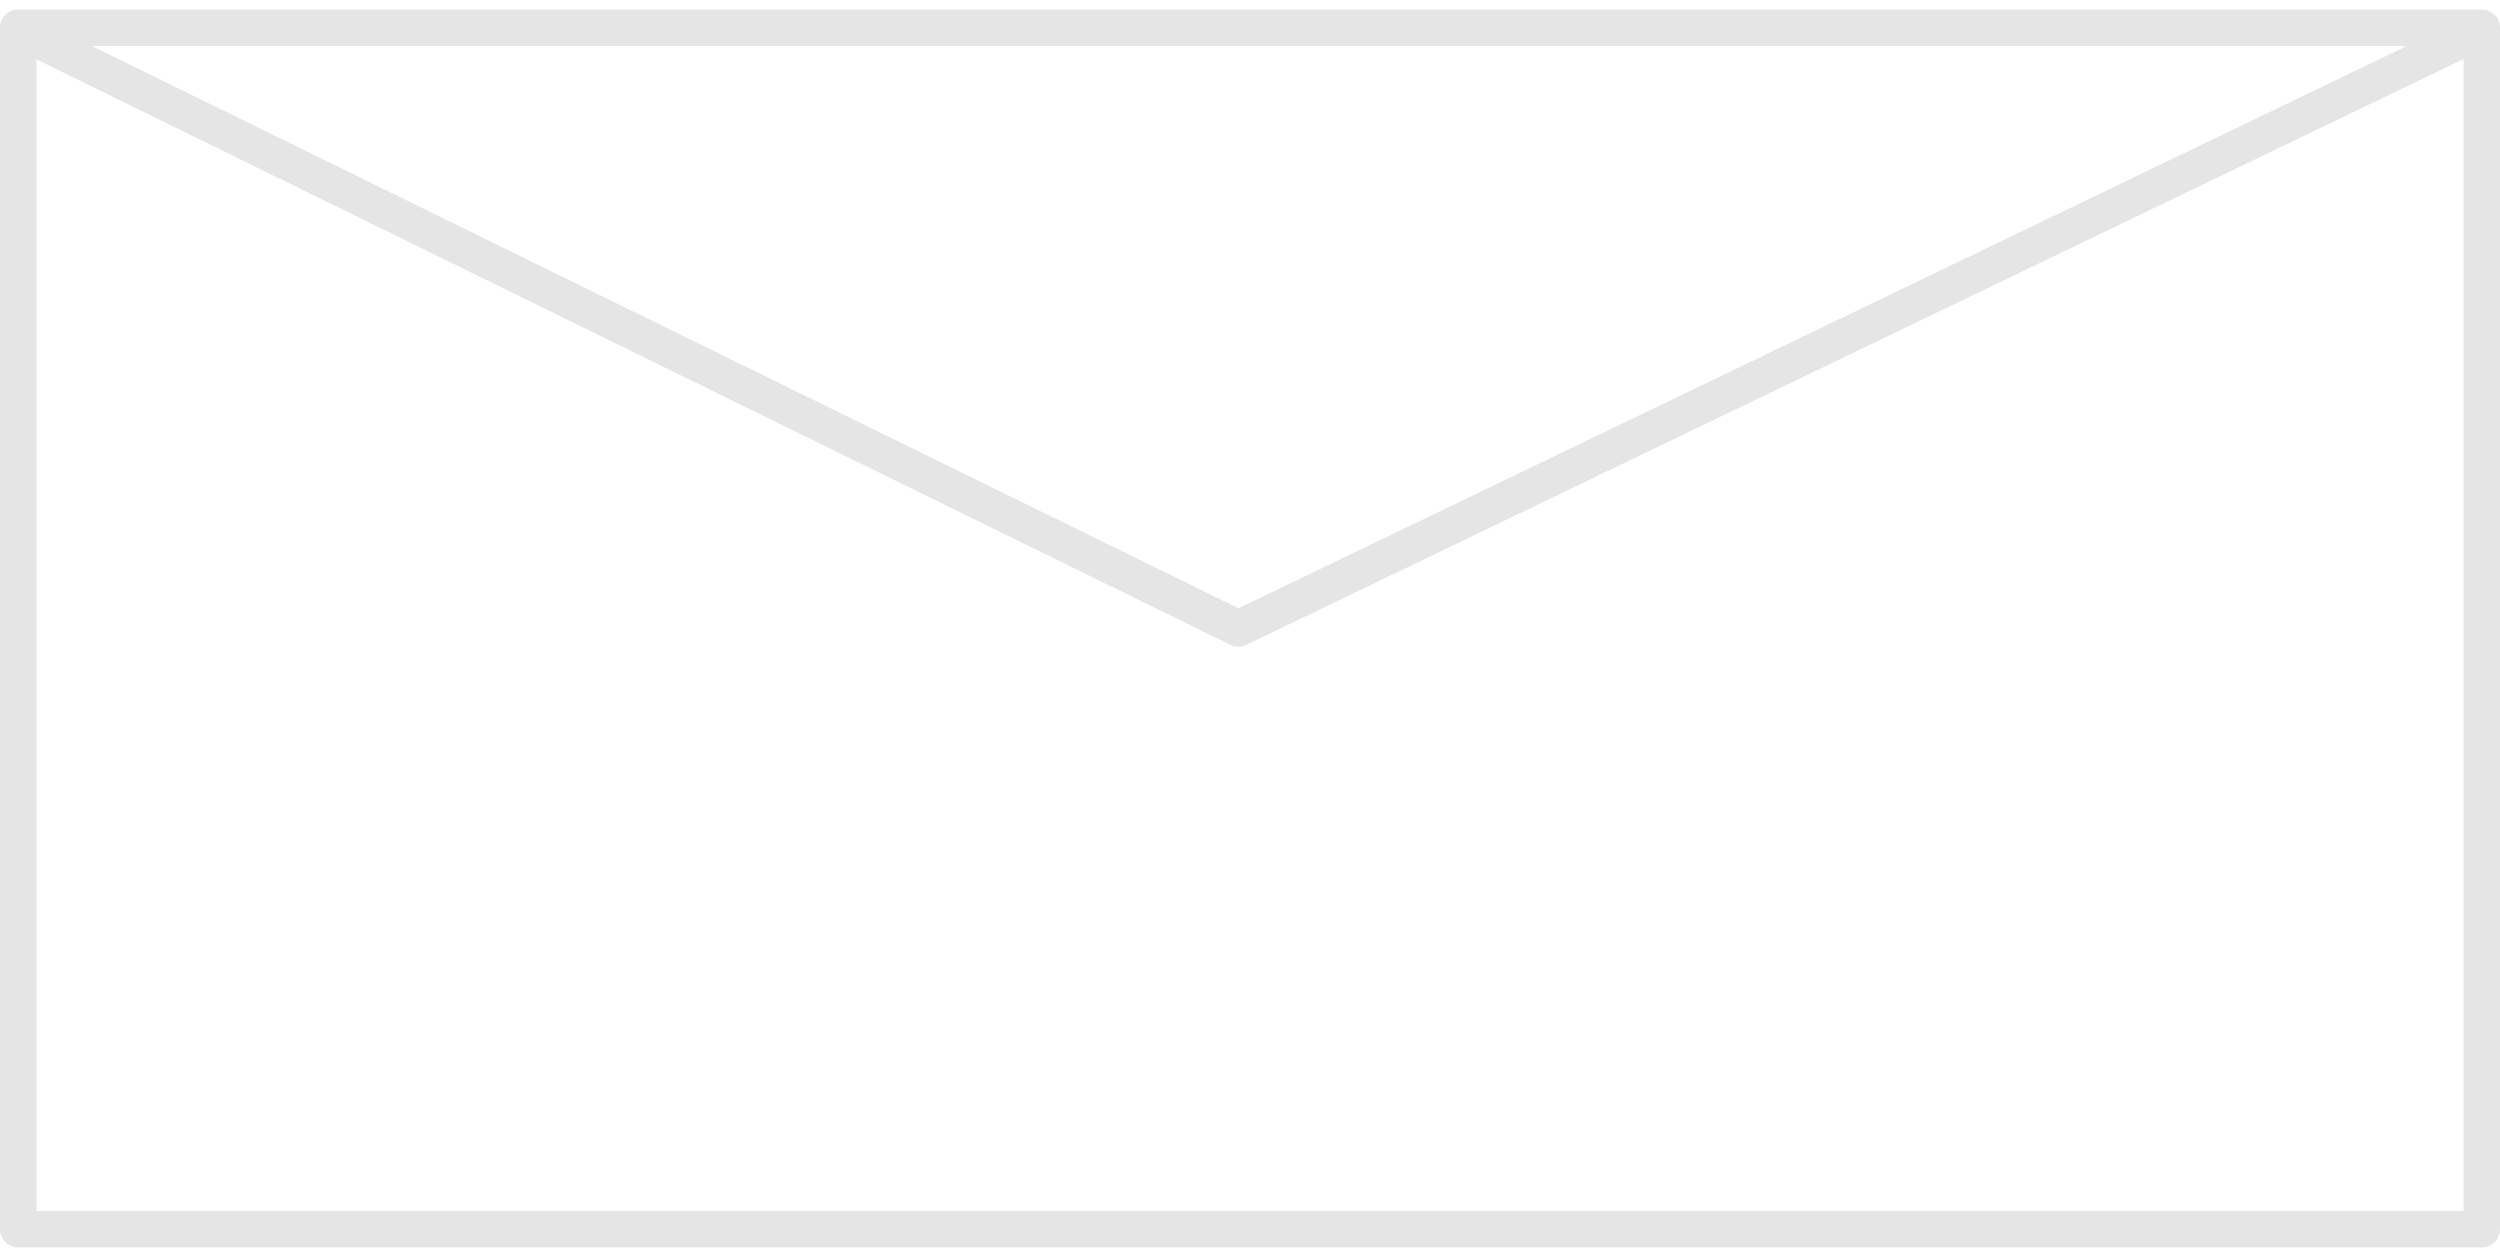
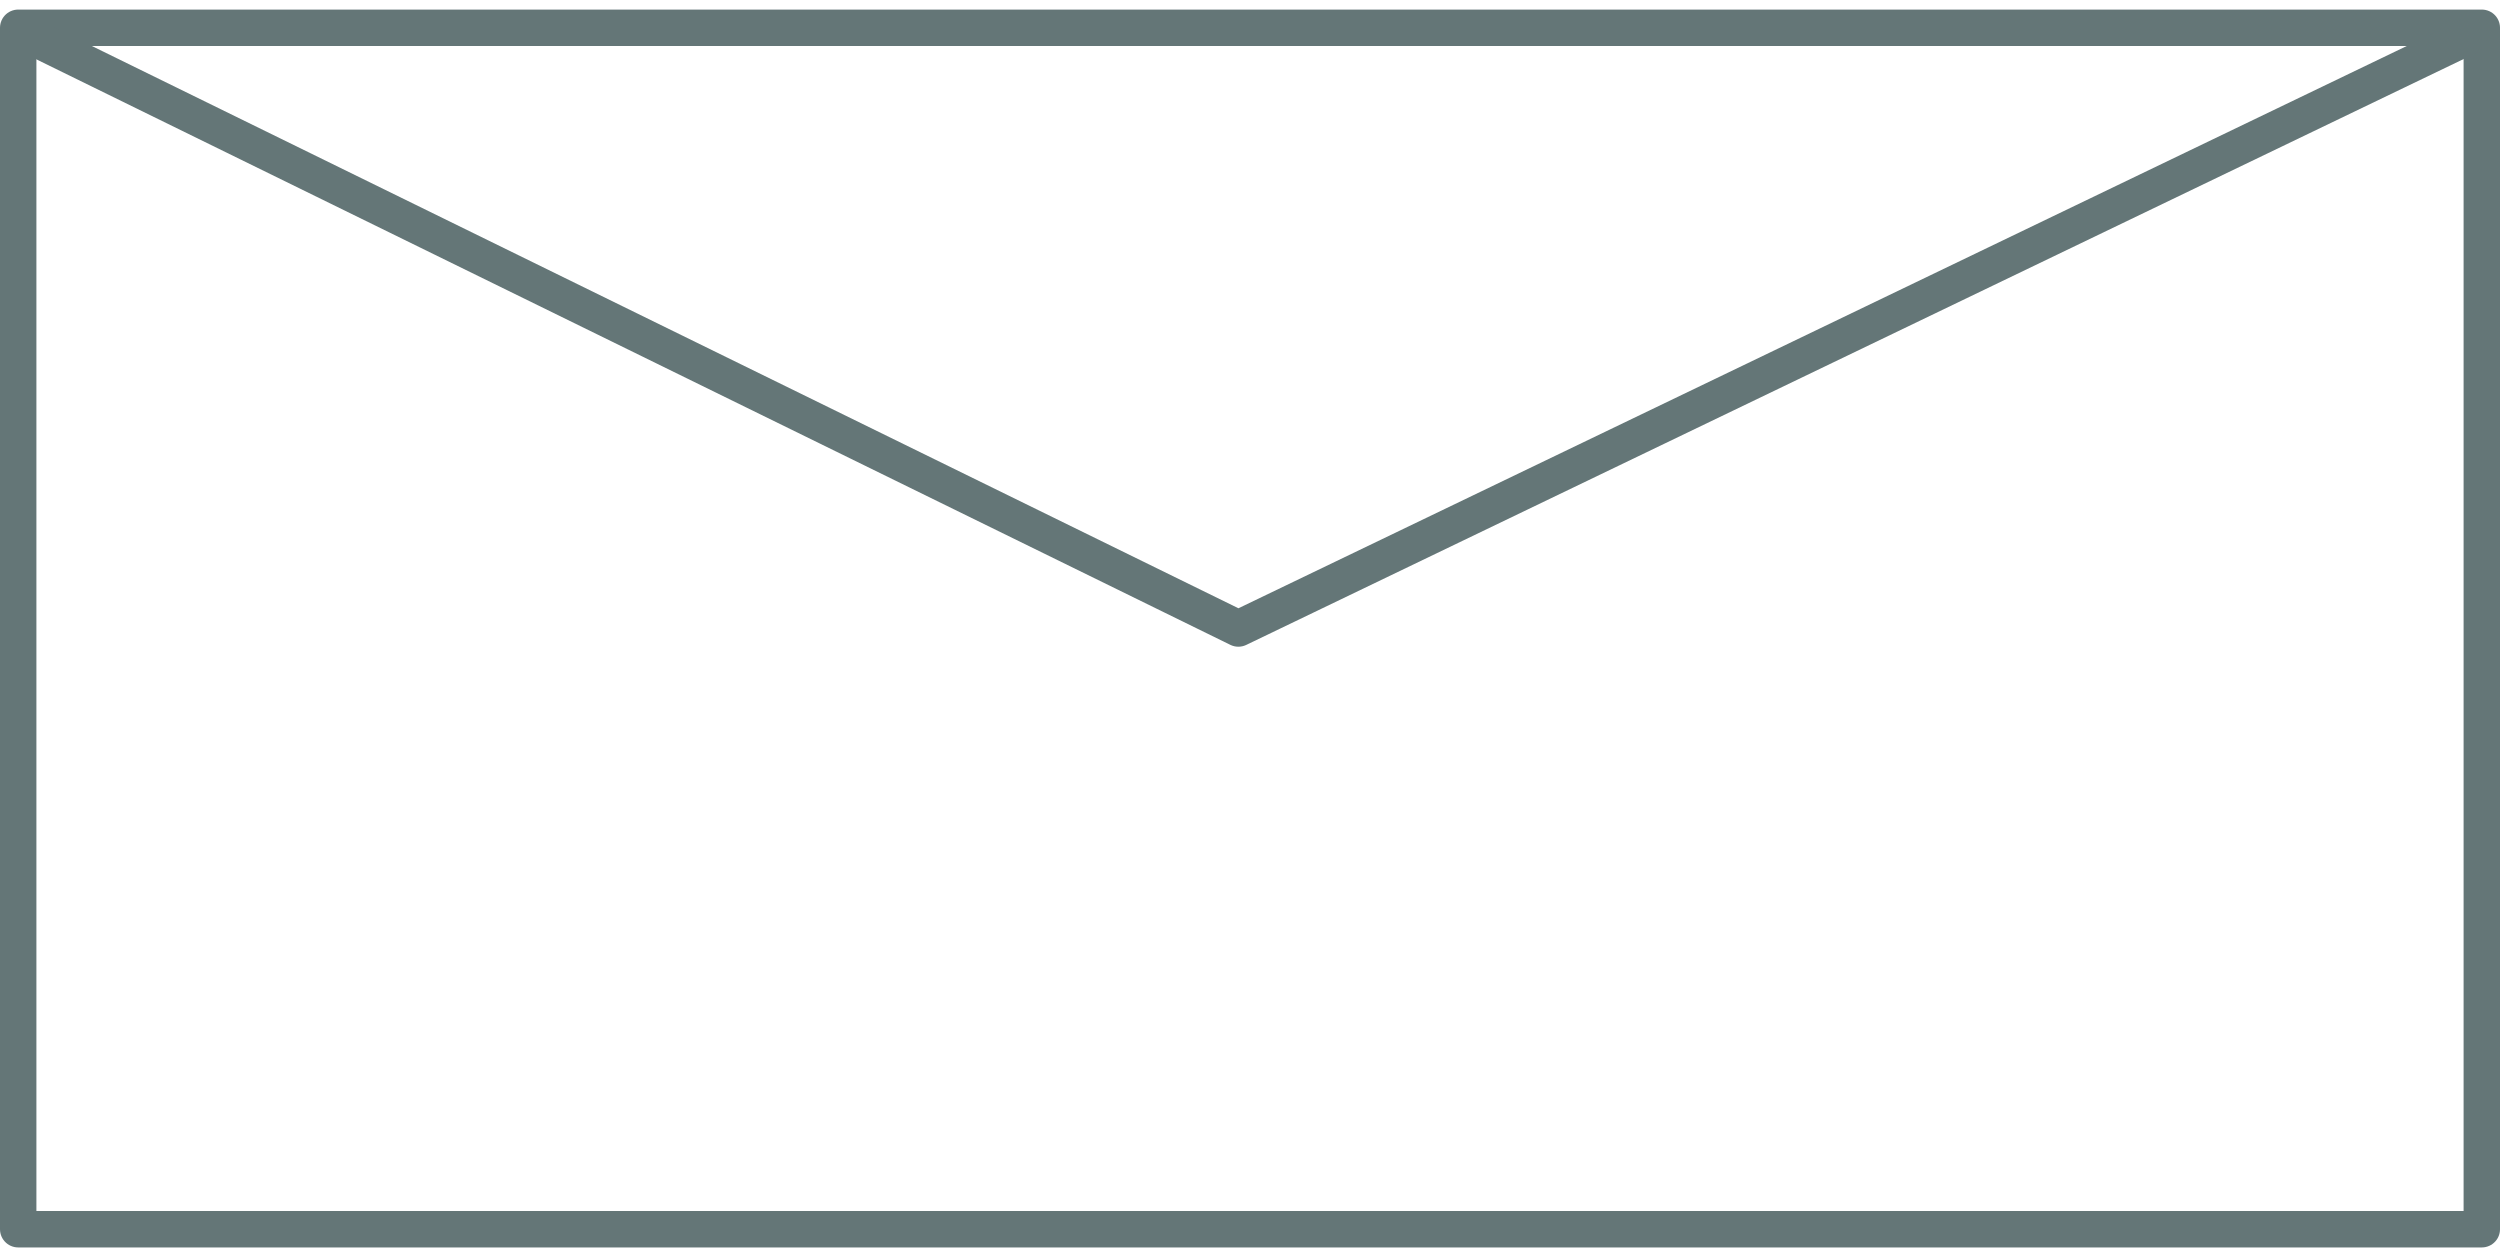
<svg xmlns="http://www.w3.org/2000/svg" width="206" height="103" viewBox="0 0 206 103" fill="none">
-   <rect x="1.5" y="2.289" width="203" height="99" stroke="#E5E5E5" stroke-width="3" stroke-linejoin="round" />
-   <path d="M0.957 2.219L102.041 51.789L205.041 2.219" stroke="#E5E5E5" stroke-width="3" stroke-linejoin="round" />
+   <rect x="1.5" y="2.289" width="203" height="99" stroke="#647677" stroke-width="3" stroke-linejoin="round" />
+   <path d="M0.957 2.219L102.041 51.789L205.041 2.219" stroke="#647677" stroke-width="3" stroke-linejoin="round" />
</svg>
